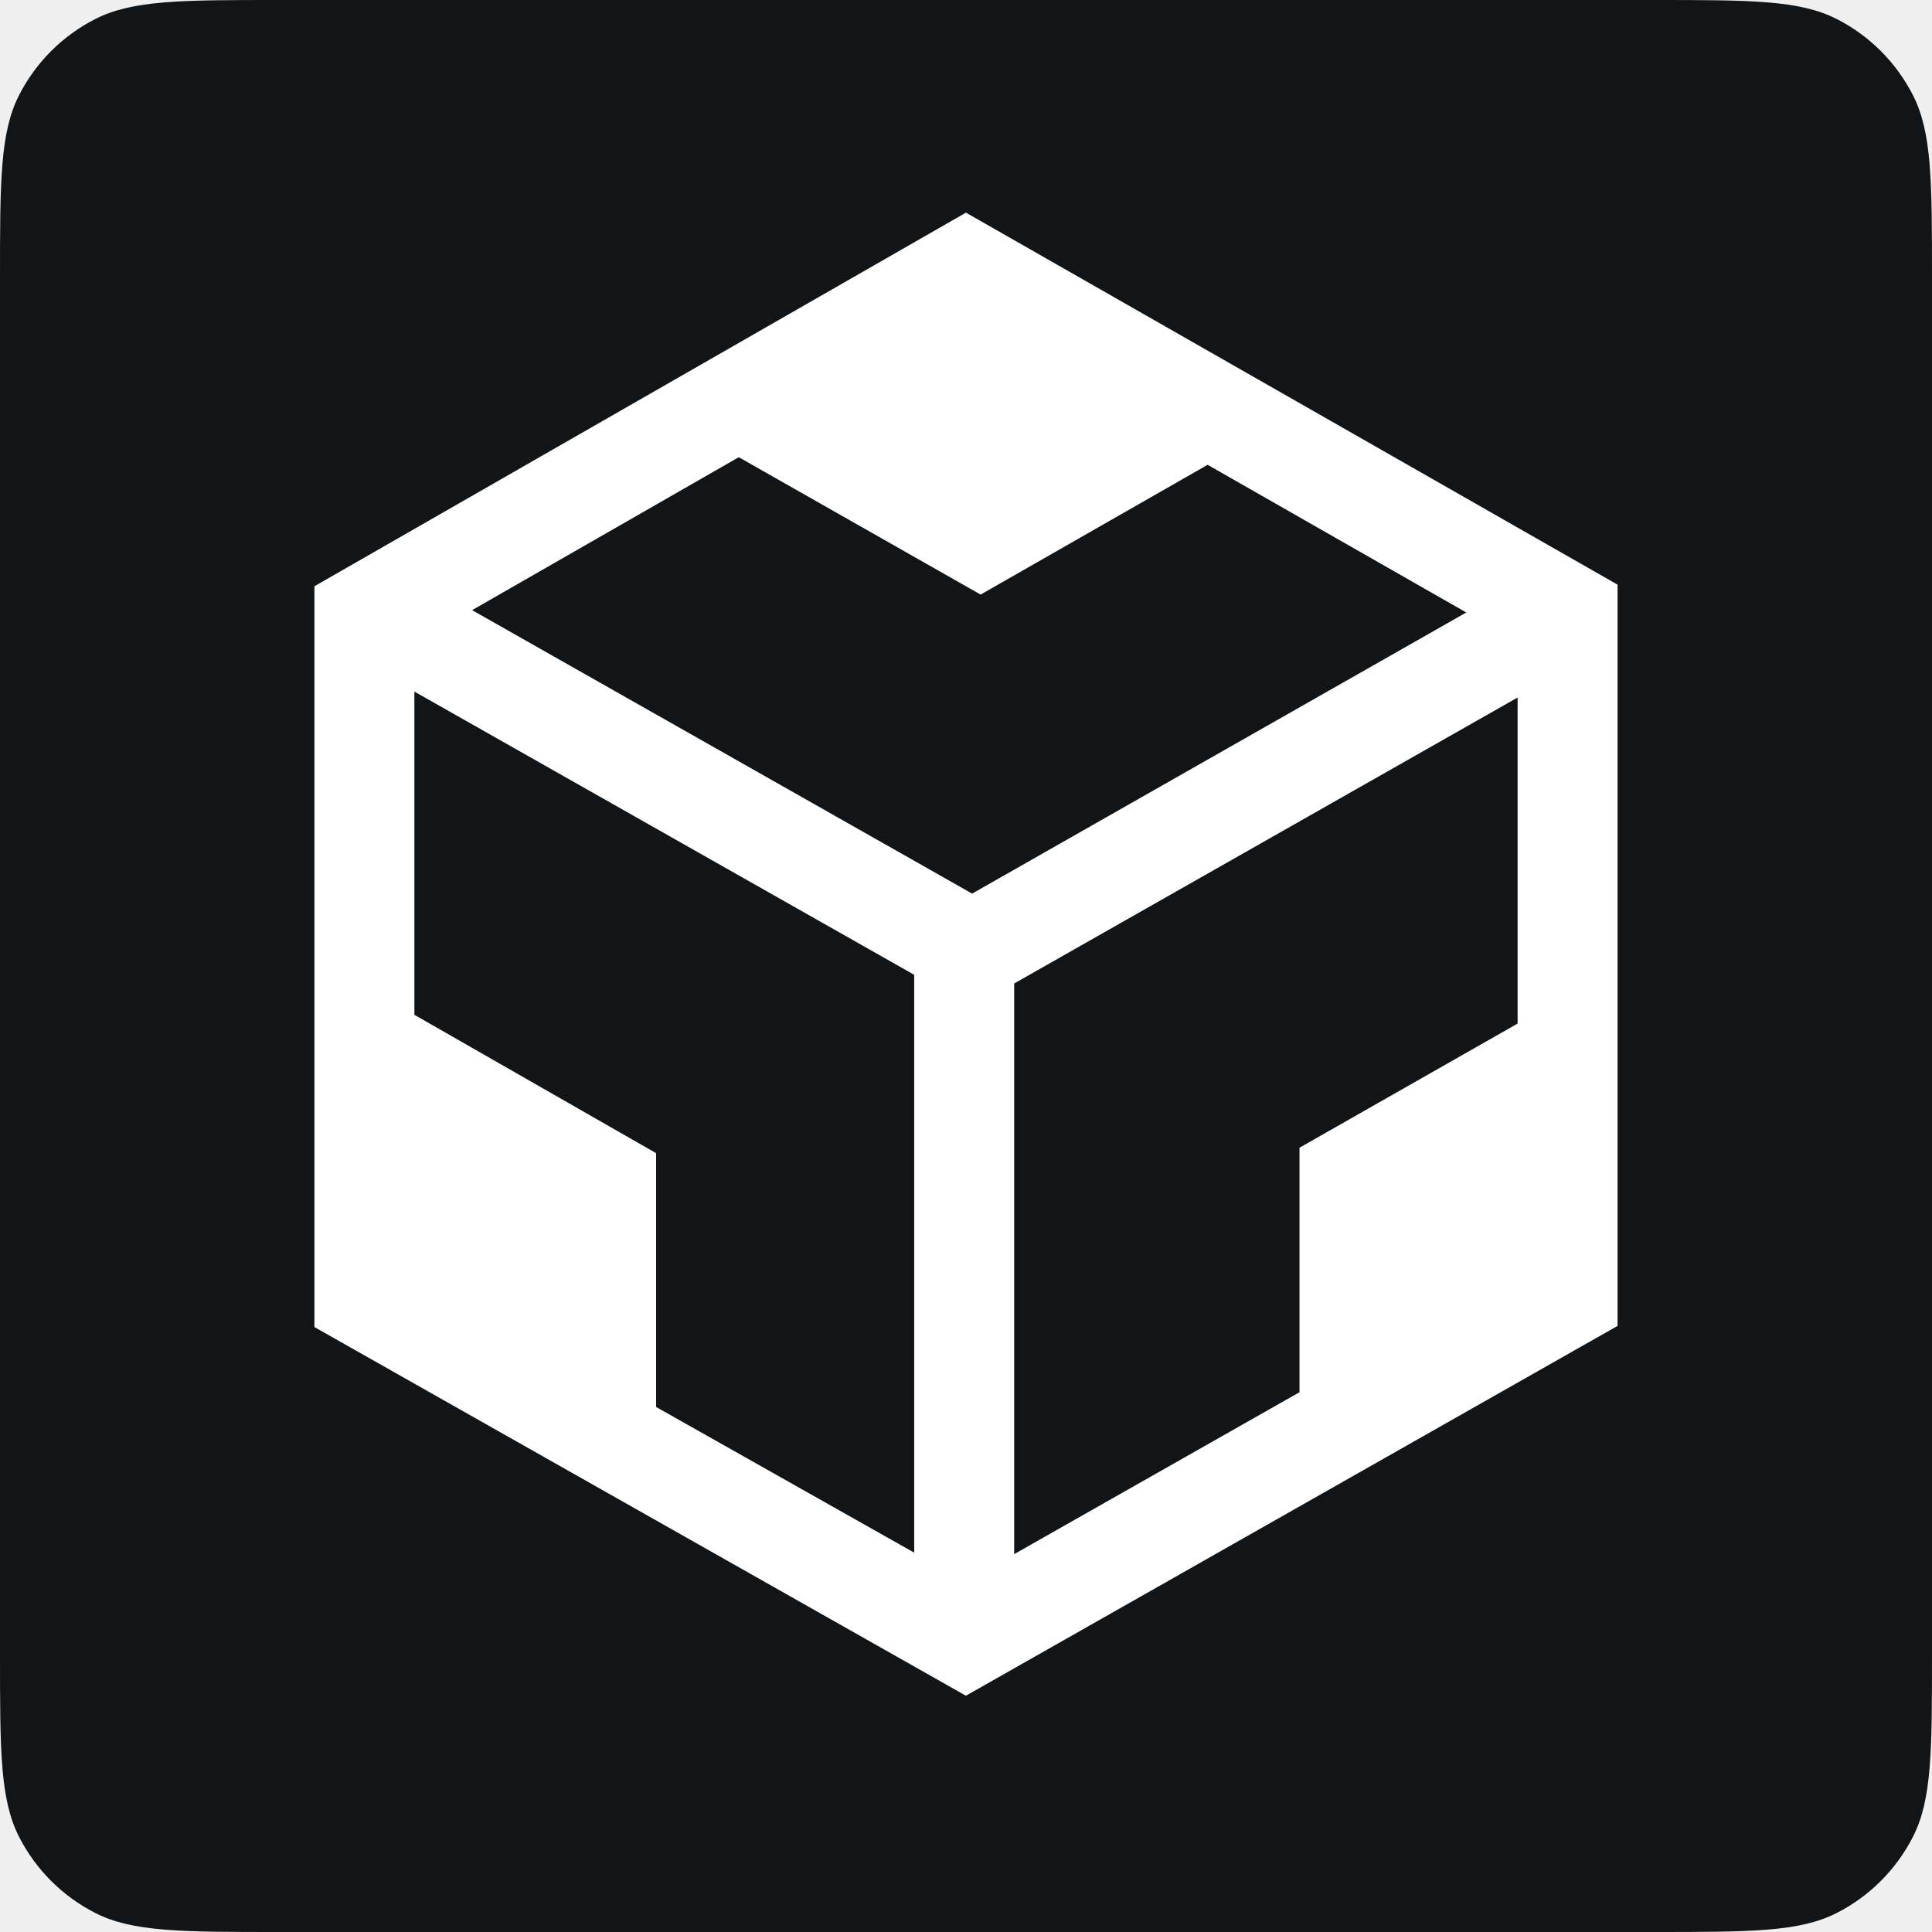
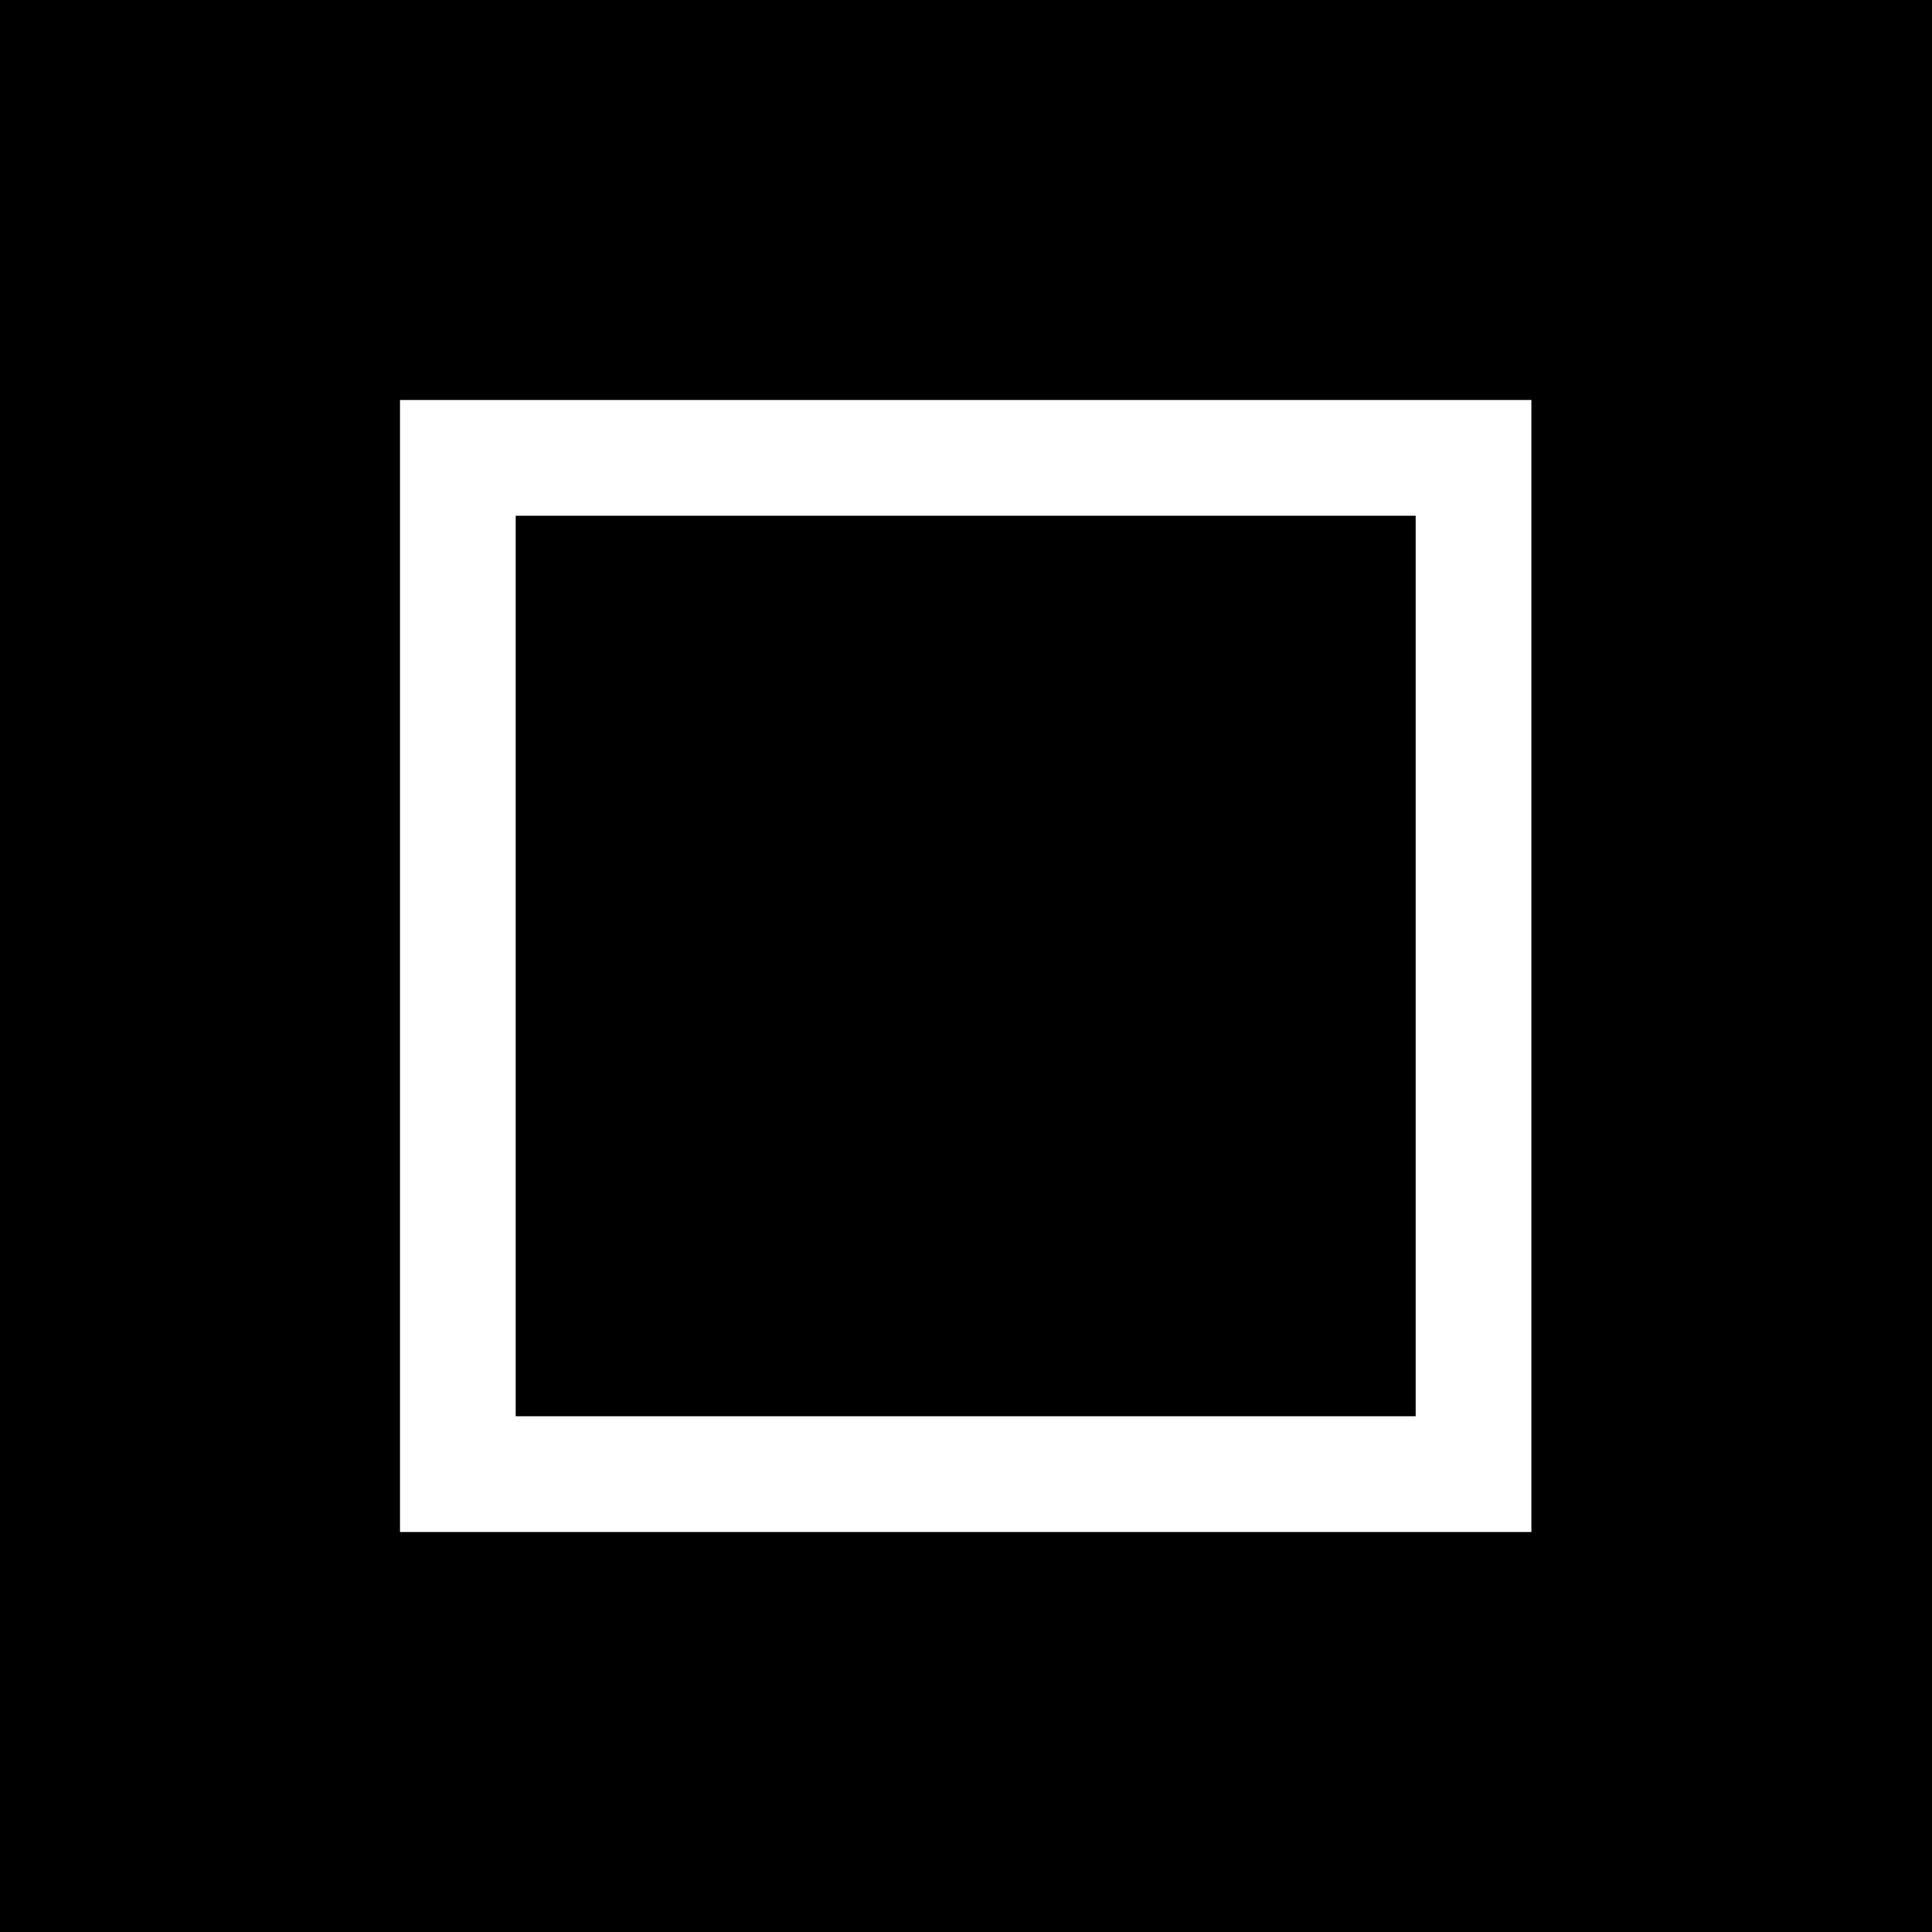
- <svg xmlns="http://www.w3.org/2000/svg" width="1063" height="1063" viewBox="0 0 1063 1063" fill="none">
-   <path d="M0 153.6C0 99.835 0 72.952 10.463 52.417C19.667 34.353 34.353 19.667 52.417 10.463C72.952 0 99.835 0 153.6 0H909.4C963.165 0 990.048 0 1010.58 10.463C1028.65 19.667 1043.33 34.353 1052.54 52.417C1063 72.952 1063 99.835 1063 153.6V909.4C1063 963.165 1063 990.048 1052.54 1010.58C1043.33 1028.65 1028.65 1043.33 1010.58 1052.54C990.048 1063 963.165 1063 909.4 1063H153.6C99.835 1063 72.952 1063 52.417 1052.54C34.353 1043.33 19.667 1028.65 10.463 1010.58C0 990.048 0 963.165 0 909.4V153.6Z" fill="#111518" />
-   <path d="M531.469 117L173 322.559V730.162L531.449 933L890 729.512V321.689L531.469 117ZM715 631.478V766.004L558 855.093V541.124L835 383.782V563.174L715 631.478ZM228 558.352V380.509L503 536.342V854.28L361 774.133V634.479L228 558.352ZM539.544 327.143L664.443 255.731L806.754 336.991L534.863 491.671L259.757 335.707L406.479 251.558L539.544 327.143Z" fill="white" />
+ <svg xmlns="http://www.w3.org/2000/svg" width="512" height="512" viewBox="0 0 512 512" fill="none">
+   <rect width="512" height="512" fill="black" />
+   <path fill-rule="evenodd" clip-rule="evenodd" d="M106 106L405.832 106V406H106V106ZM375.168 136.682V375.318H136.665V136.682H375.168Z" fill="white" />
</svg>
